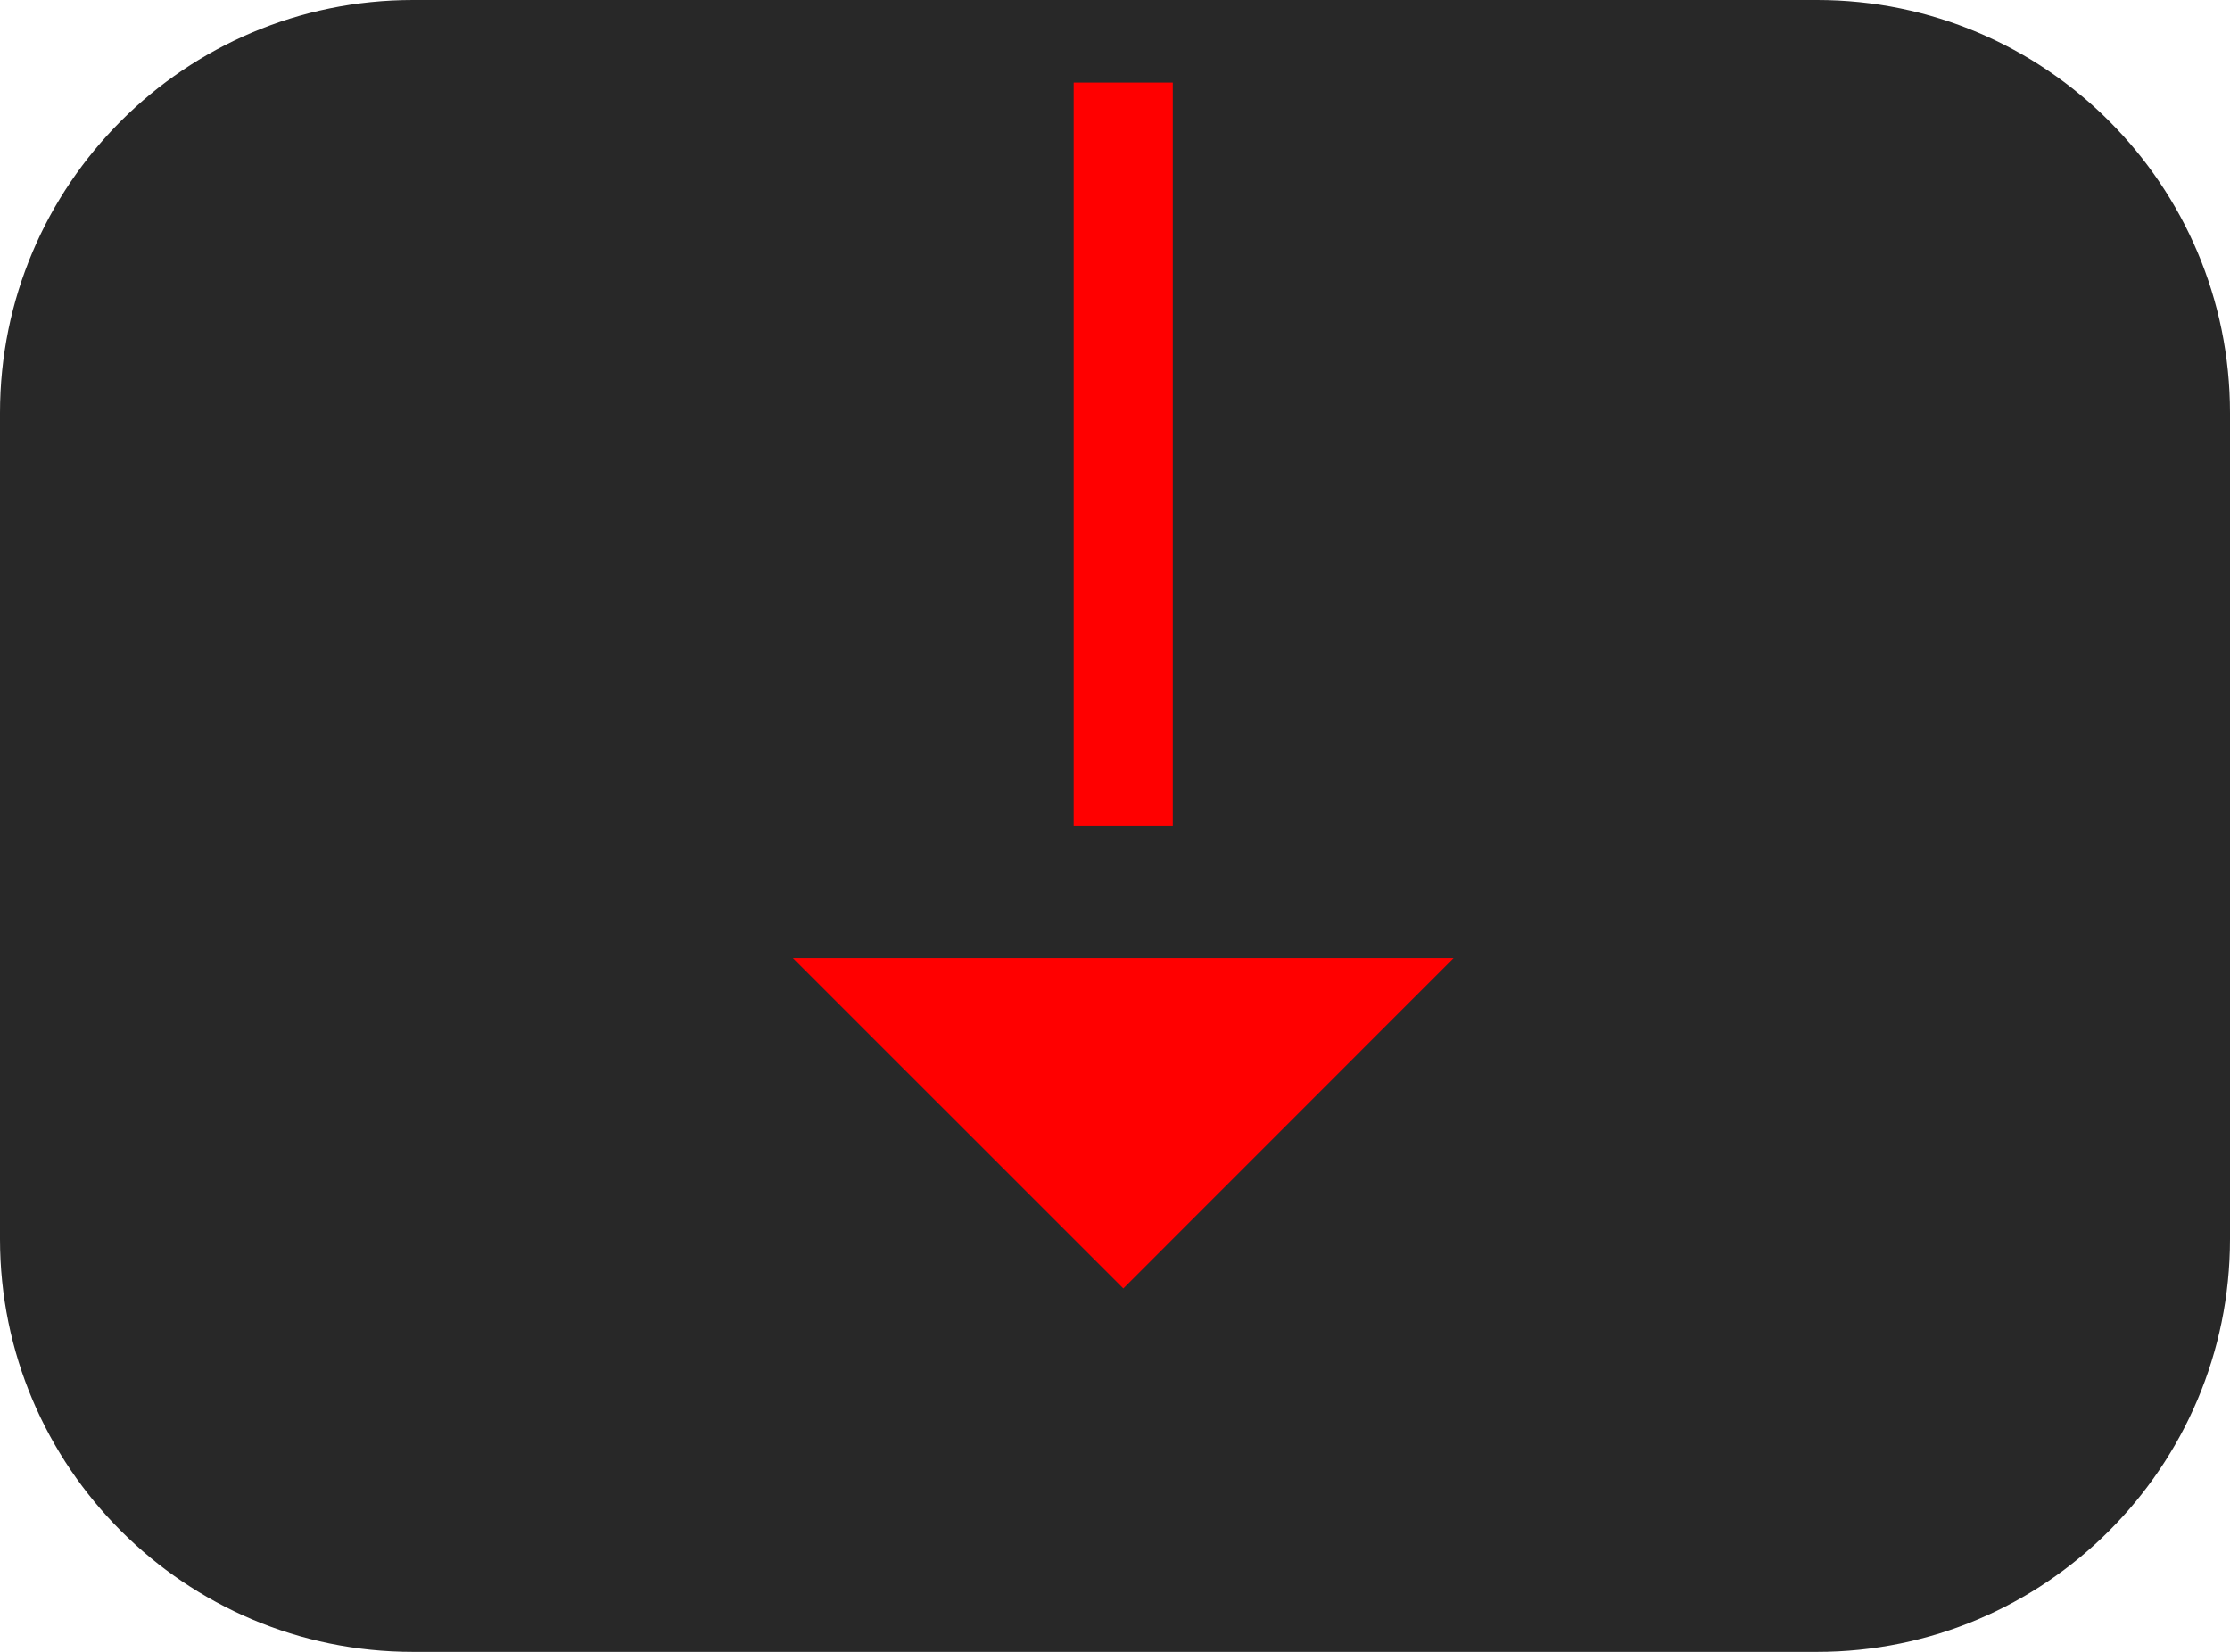
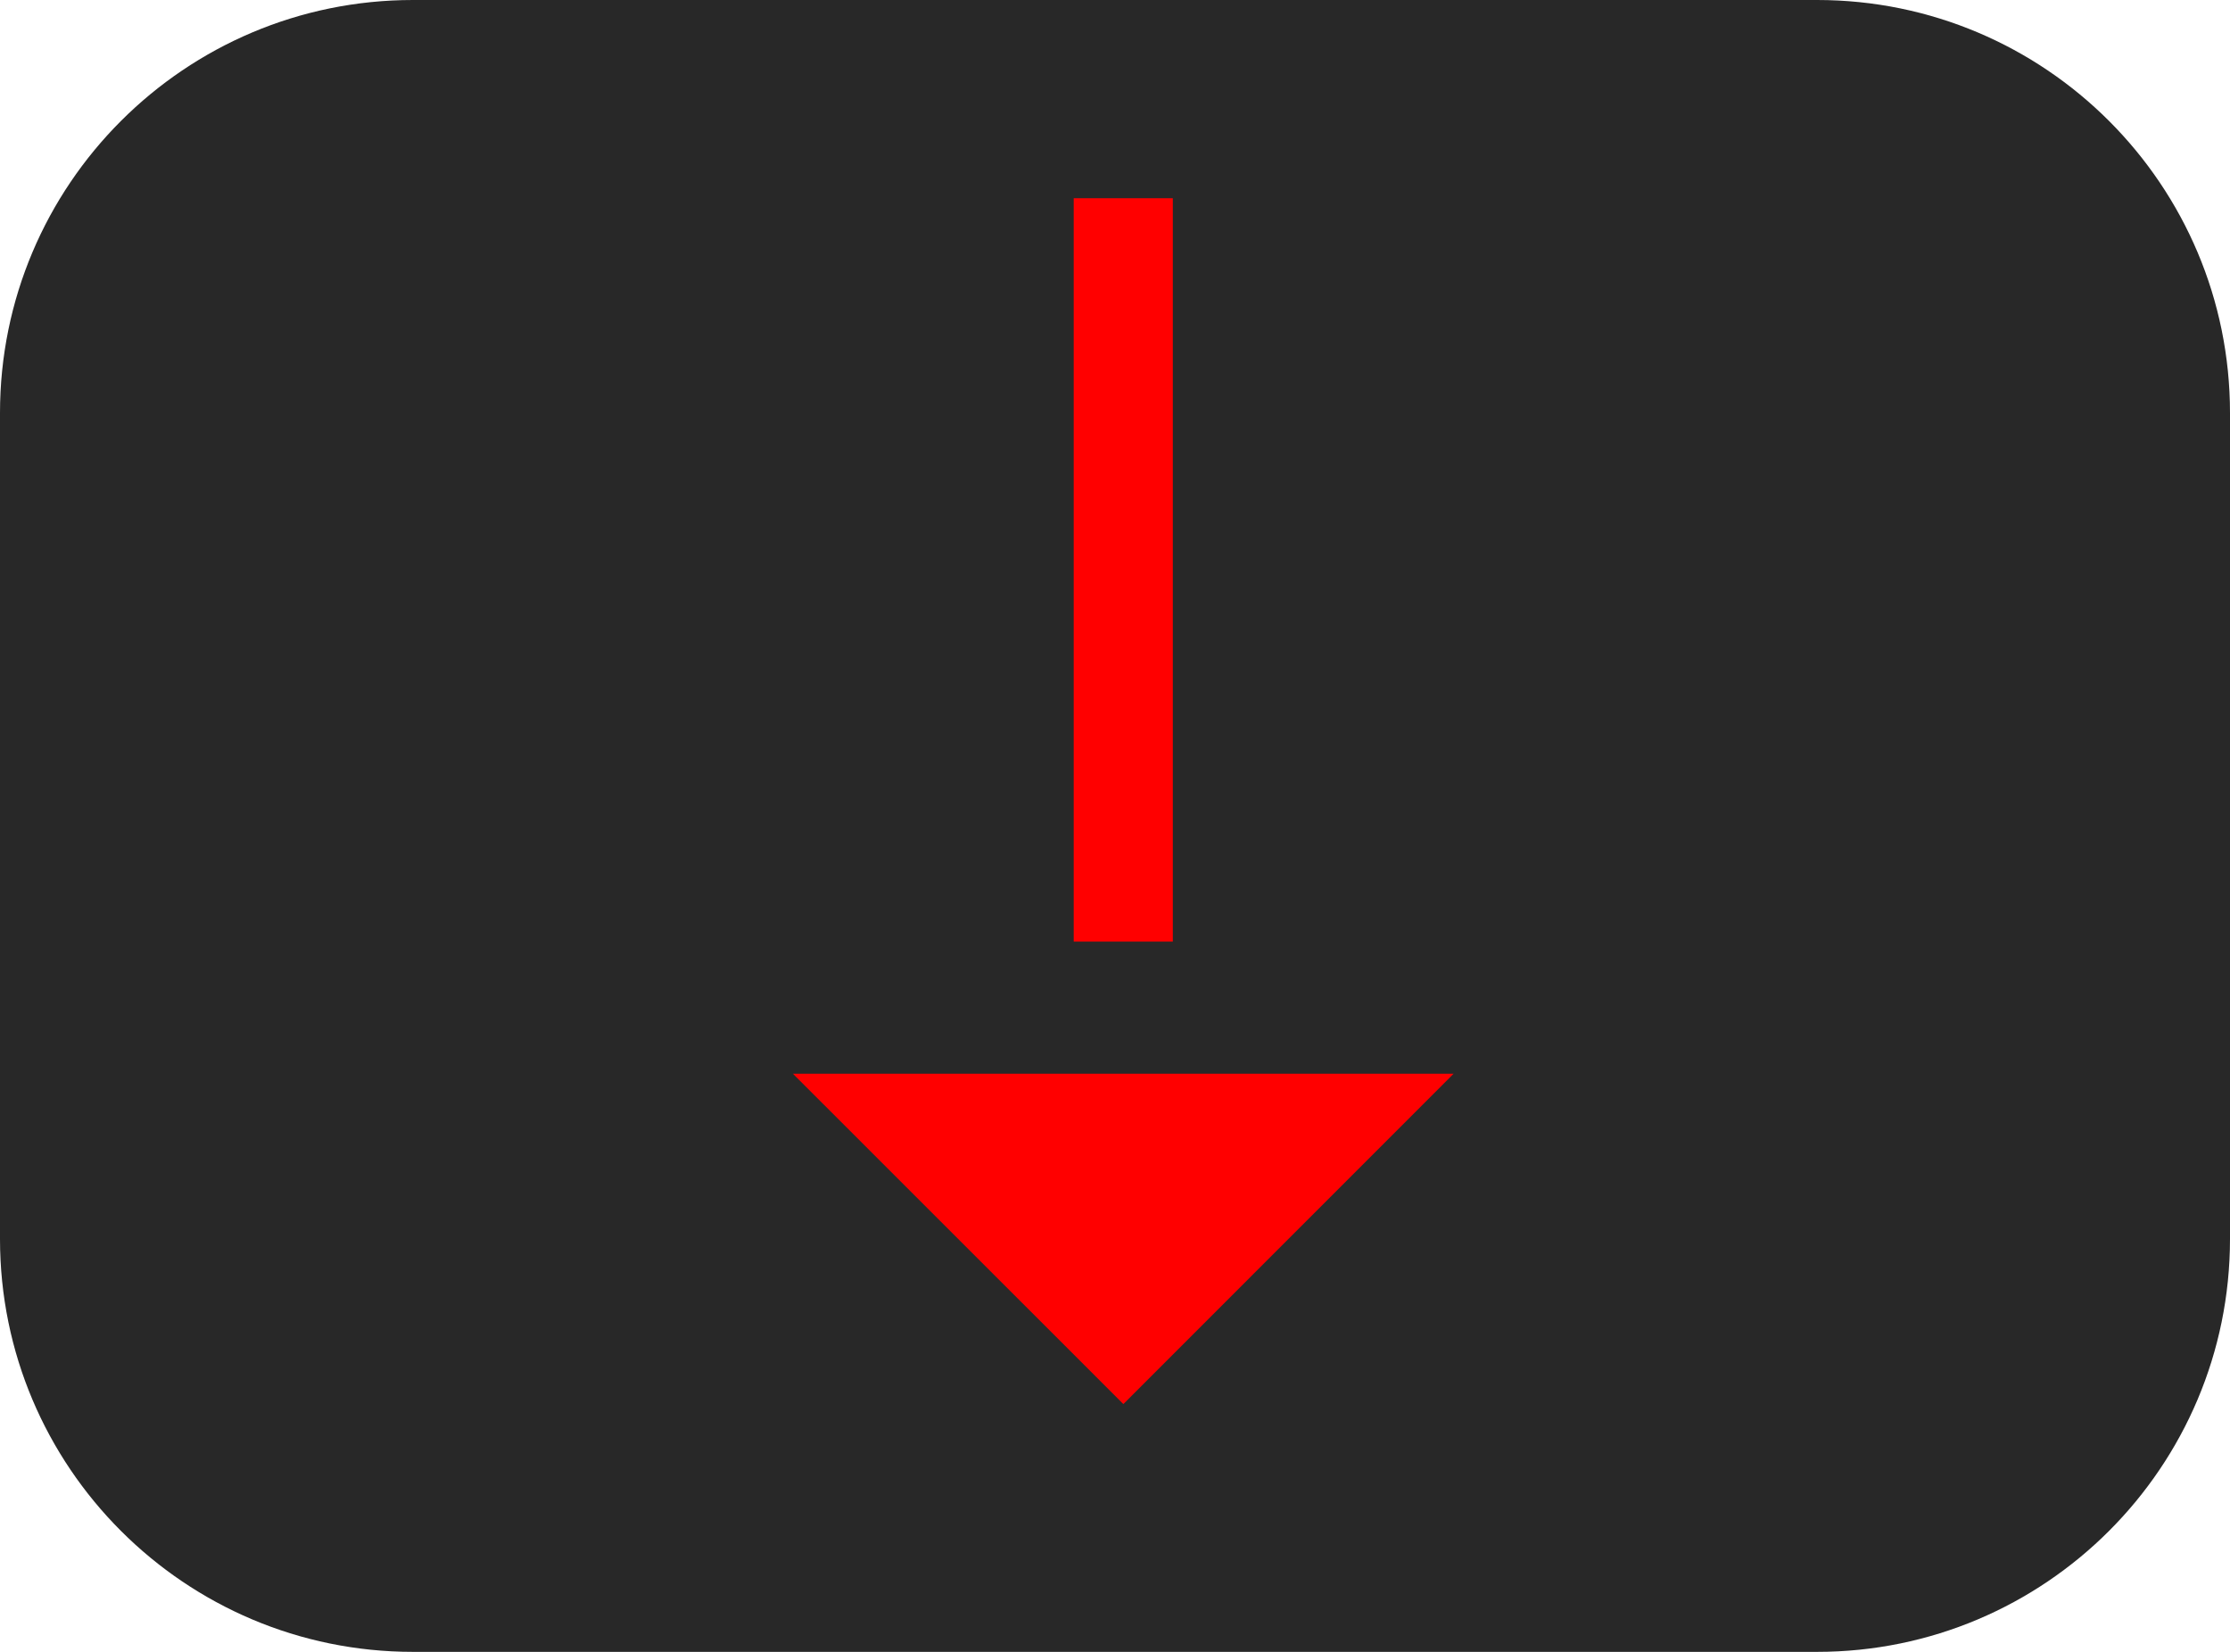
<svg xmlns="http://www.w3.org/2000/svg" width="135" height="100" viewBox="0 0 135 100">
  <defs>
    <style>
      .cls-1 {
        fill: #282828;
      }

      .cls-2, .cls-3 {
        fill: red;
      }

      .cls-3 {
        fill-rule: evenodd;
      }
    </style>
  </defs>
  <rect id="Rounded_Rectangle_1" data-name="Rounded Rectangle 1" class="cls-1" width="135" height="100" rx="25" ry="25" />
-   <rect class="cls-2" x="65" y="5" width="6" height="45" />
-   <path id="Polygon_1" data-name="Polygon 1" class="cls-3" d="M68.006,78L48,58h40Z" />
+   <rect class="cls-2" x="65" y="12" width="6" height="45" />
+   <path id="Polygon_1" data-name="Polygon 1" class="cls-3" d="M68.006,85L48,65h40Z" />
</svg>
